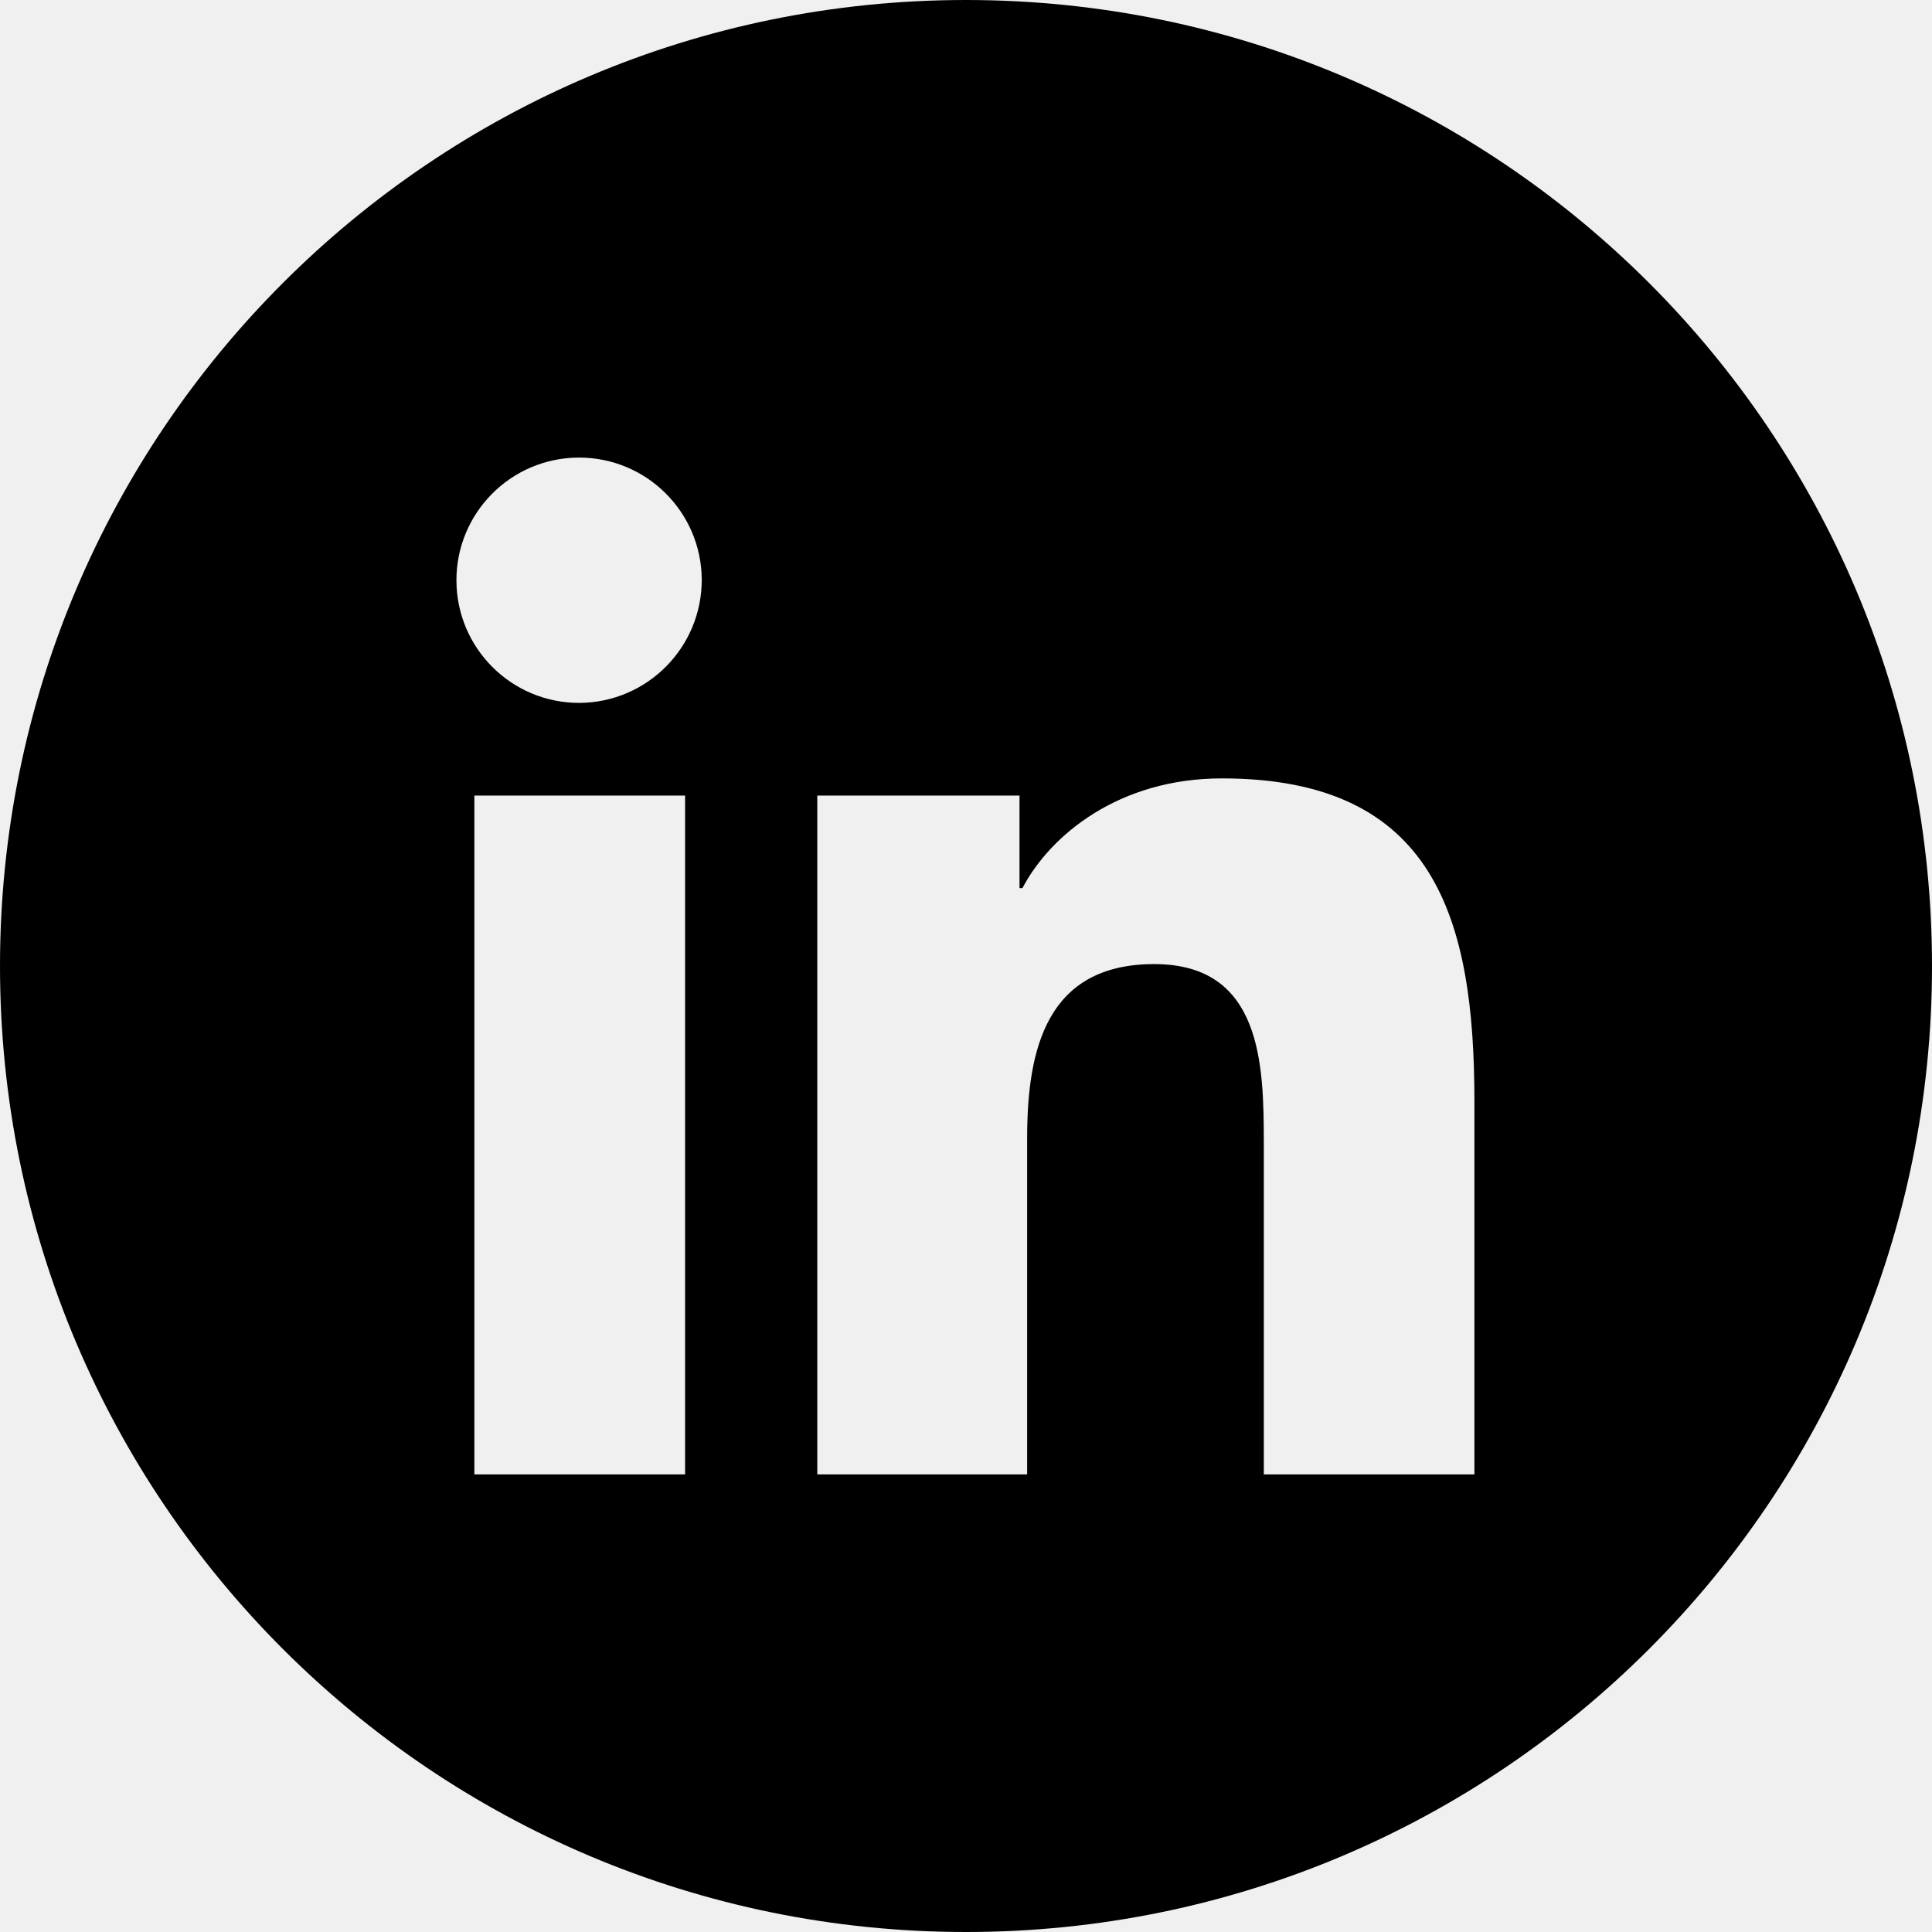
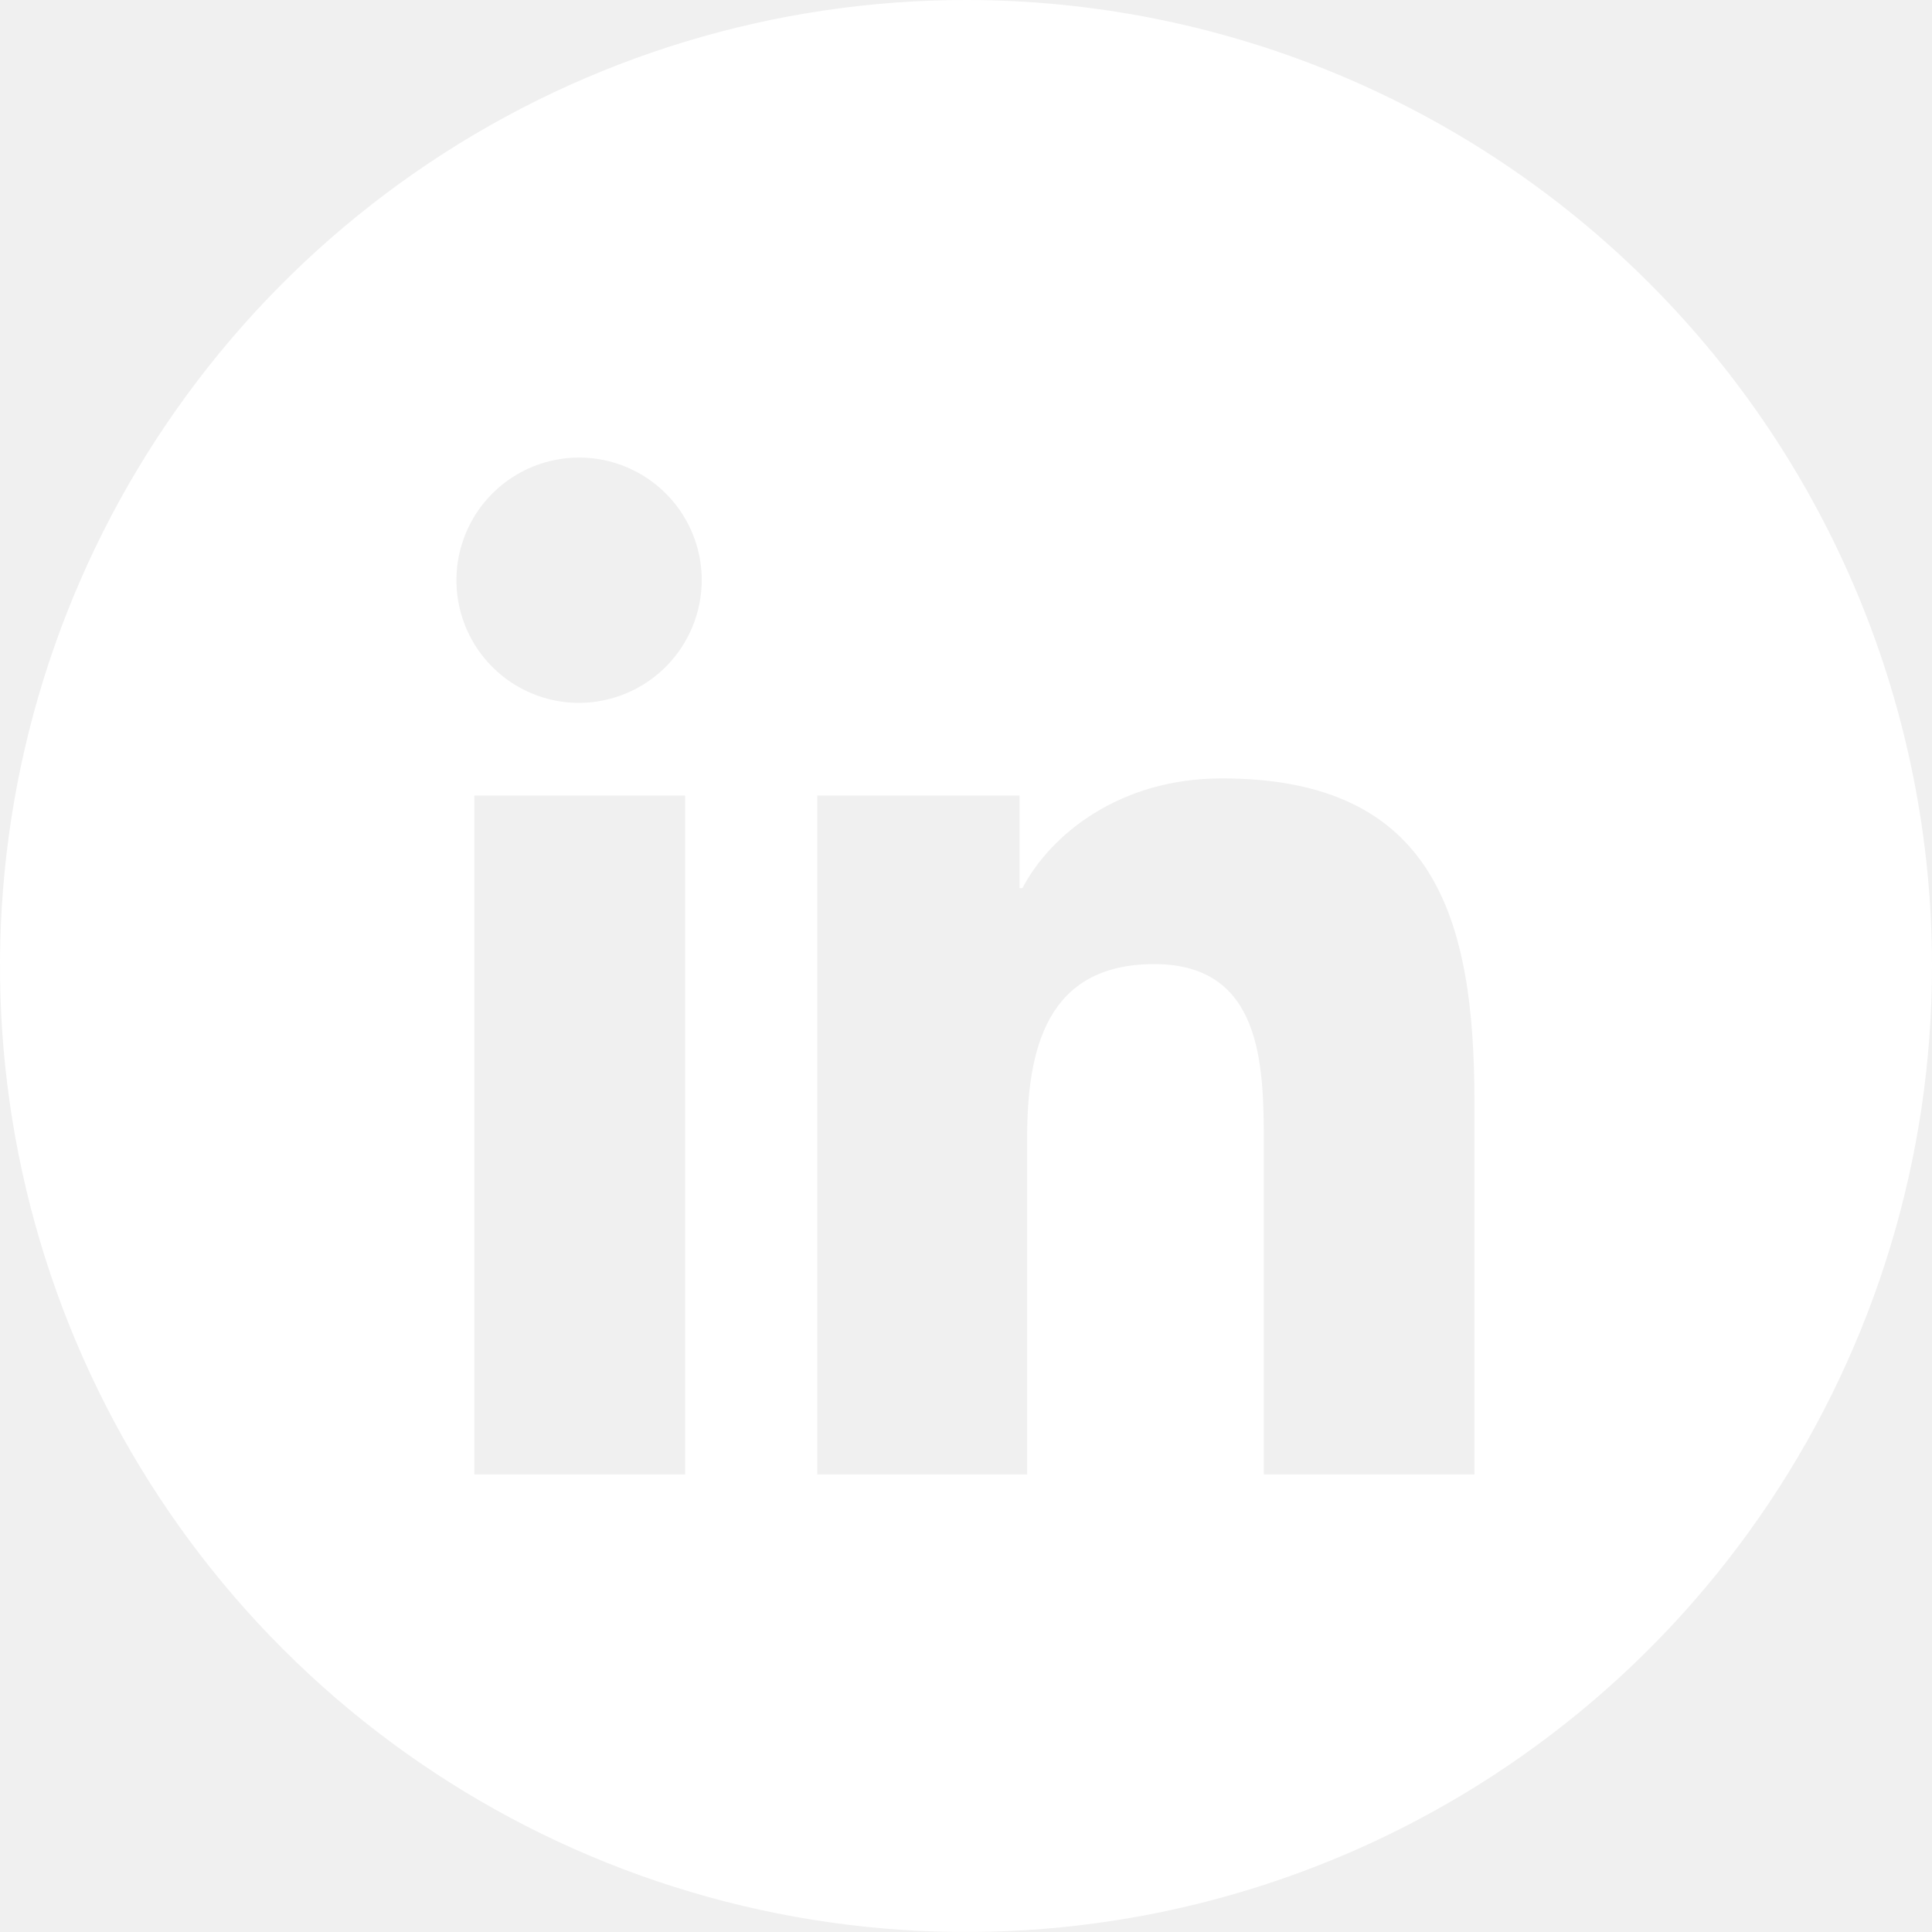
- <svg xmlns="http://www.w3.org/2000/svg" height="512" viewBox="0 0 152 152" width="512">
-   <g id="Layer_2" data-name="Layer 2">
-     <g id="Color">
-       <path id="_10.Linkedin" d="m76 0a76 76 0 1 0 76 76 76 76 0 0 0 -76-76zm-22.1 116h-16.58v-53.41h16.58zm-8.3-60.7a9.65 9.65 0 1 1 9.61-9.7 9.68 9.68 0 0 1 -9.61 9.7zm70.4 60.7h-16.57v-26c0-6.2-.12-14.15-8.62-14.15s-10 6.74-10 13.7v26.45h-16.51v-53.41h15.91v7.28h.23c2.21-4.2 7.62-8.63 15.69-8.63 16.78 0 19.87 11.06 19.87 25.42z" data-name="10.Linkedin" />
-     </g>
+ <svg xmlns="http://www.w3.org/2000/svg" width="512" height="512" viewBox="0 0 512 512" fill="none">
+   <g clip-path="url(#clip0_26_10)">
+     <path d="M256 0C205.368 0 155.873 15.014 113.774 43.144C71.675 71.273 38.863 111.255 19.487 158.033C0.111 204.811 -4.959 256.284 4.919 305.943C14.797 355.602 39.178 401.217 74.981 437.019C110.783 472.822 156.398 497.203 206.057 507.081C255.716 516.959 307.189 511.889 353.967 492.513C400.745 473.137 440.727 440.325 468.856 398.226C496.986 356.127 512 306.632 512 256C512 188.105 485.029 122.99 437.019 74.981C389.01 26.971 323.896 0 256 0ZM181.558 390.737H125.71V210.829H181.558V390.737ZM153.6 186.274C147.173 186.3 140.882 184.421 135.522 180.873C130.163 177.325 125.976 172.267 123.49 166.34C121.004 160.413 120.331 153.881 121.557 147.572C122.782 141.262 125.851 135.457 130.374 130.891C134.898 126.325 140.674 123.203 146.972 121.919C153.27 120.635 159.807 121.246 165.757 123.677C171.707 126.107 176.803 130.247 180.401 135.573C183.999 140.899 185.937 147.173 185.971 153.6C185.989 162.219 182.594 170.494 176.528 176.617C170.462 182.739 162.219 186.211 153.6 186.274ZM390.737 390.737H334.922V303.158C334.922 282.274 334.518 255.495 305.886 255.495C277.255 255.495 272.202 278.198 272.202 301.642V390.737H216.59V210.829H270.181V235.352H270.956C278.4 221.204 296.623 206.282 323.806 206.282C380.329 206.282 390.737 243.537 390.737 291.907V390.737Z" fill="white" />
  </g>
+   <defs>
+     <clipPath id="clip0_26_10">
+       <rect width="512" height="512" fill="white" />
+     </clipPath>
+   </defs>
</svg>
